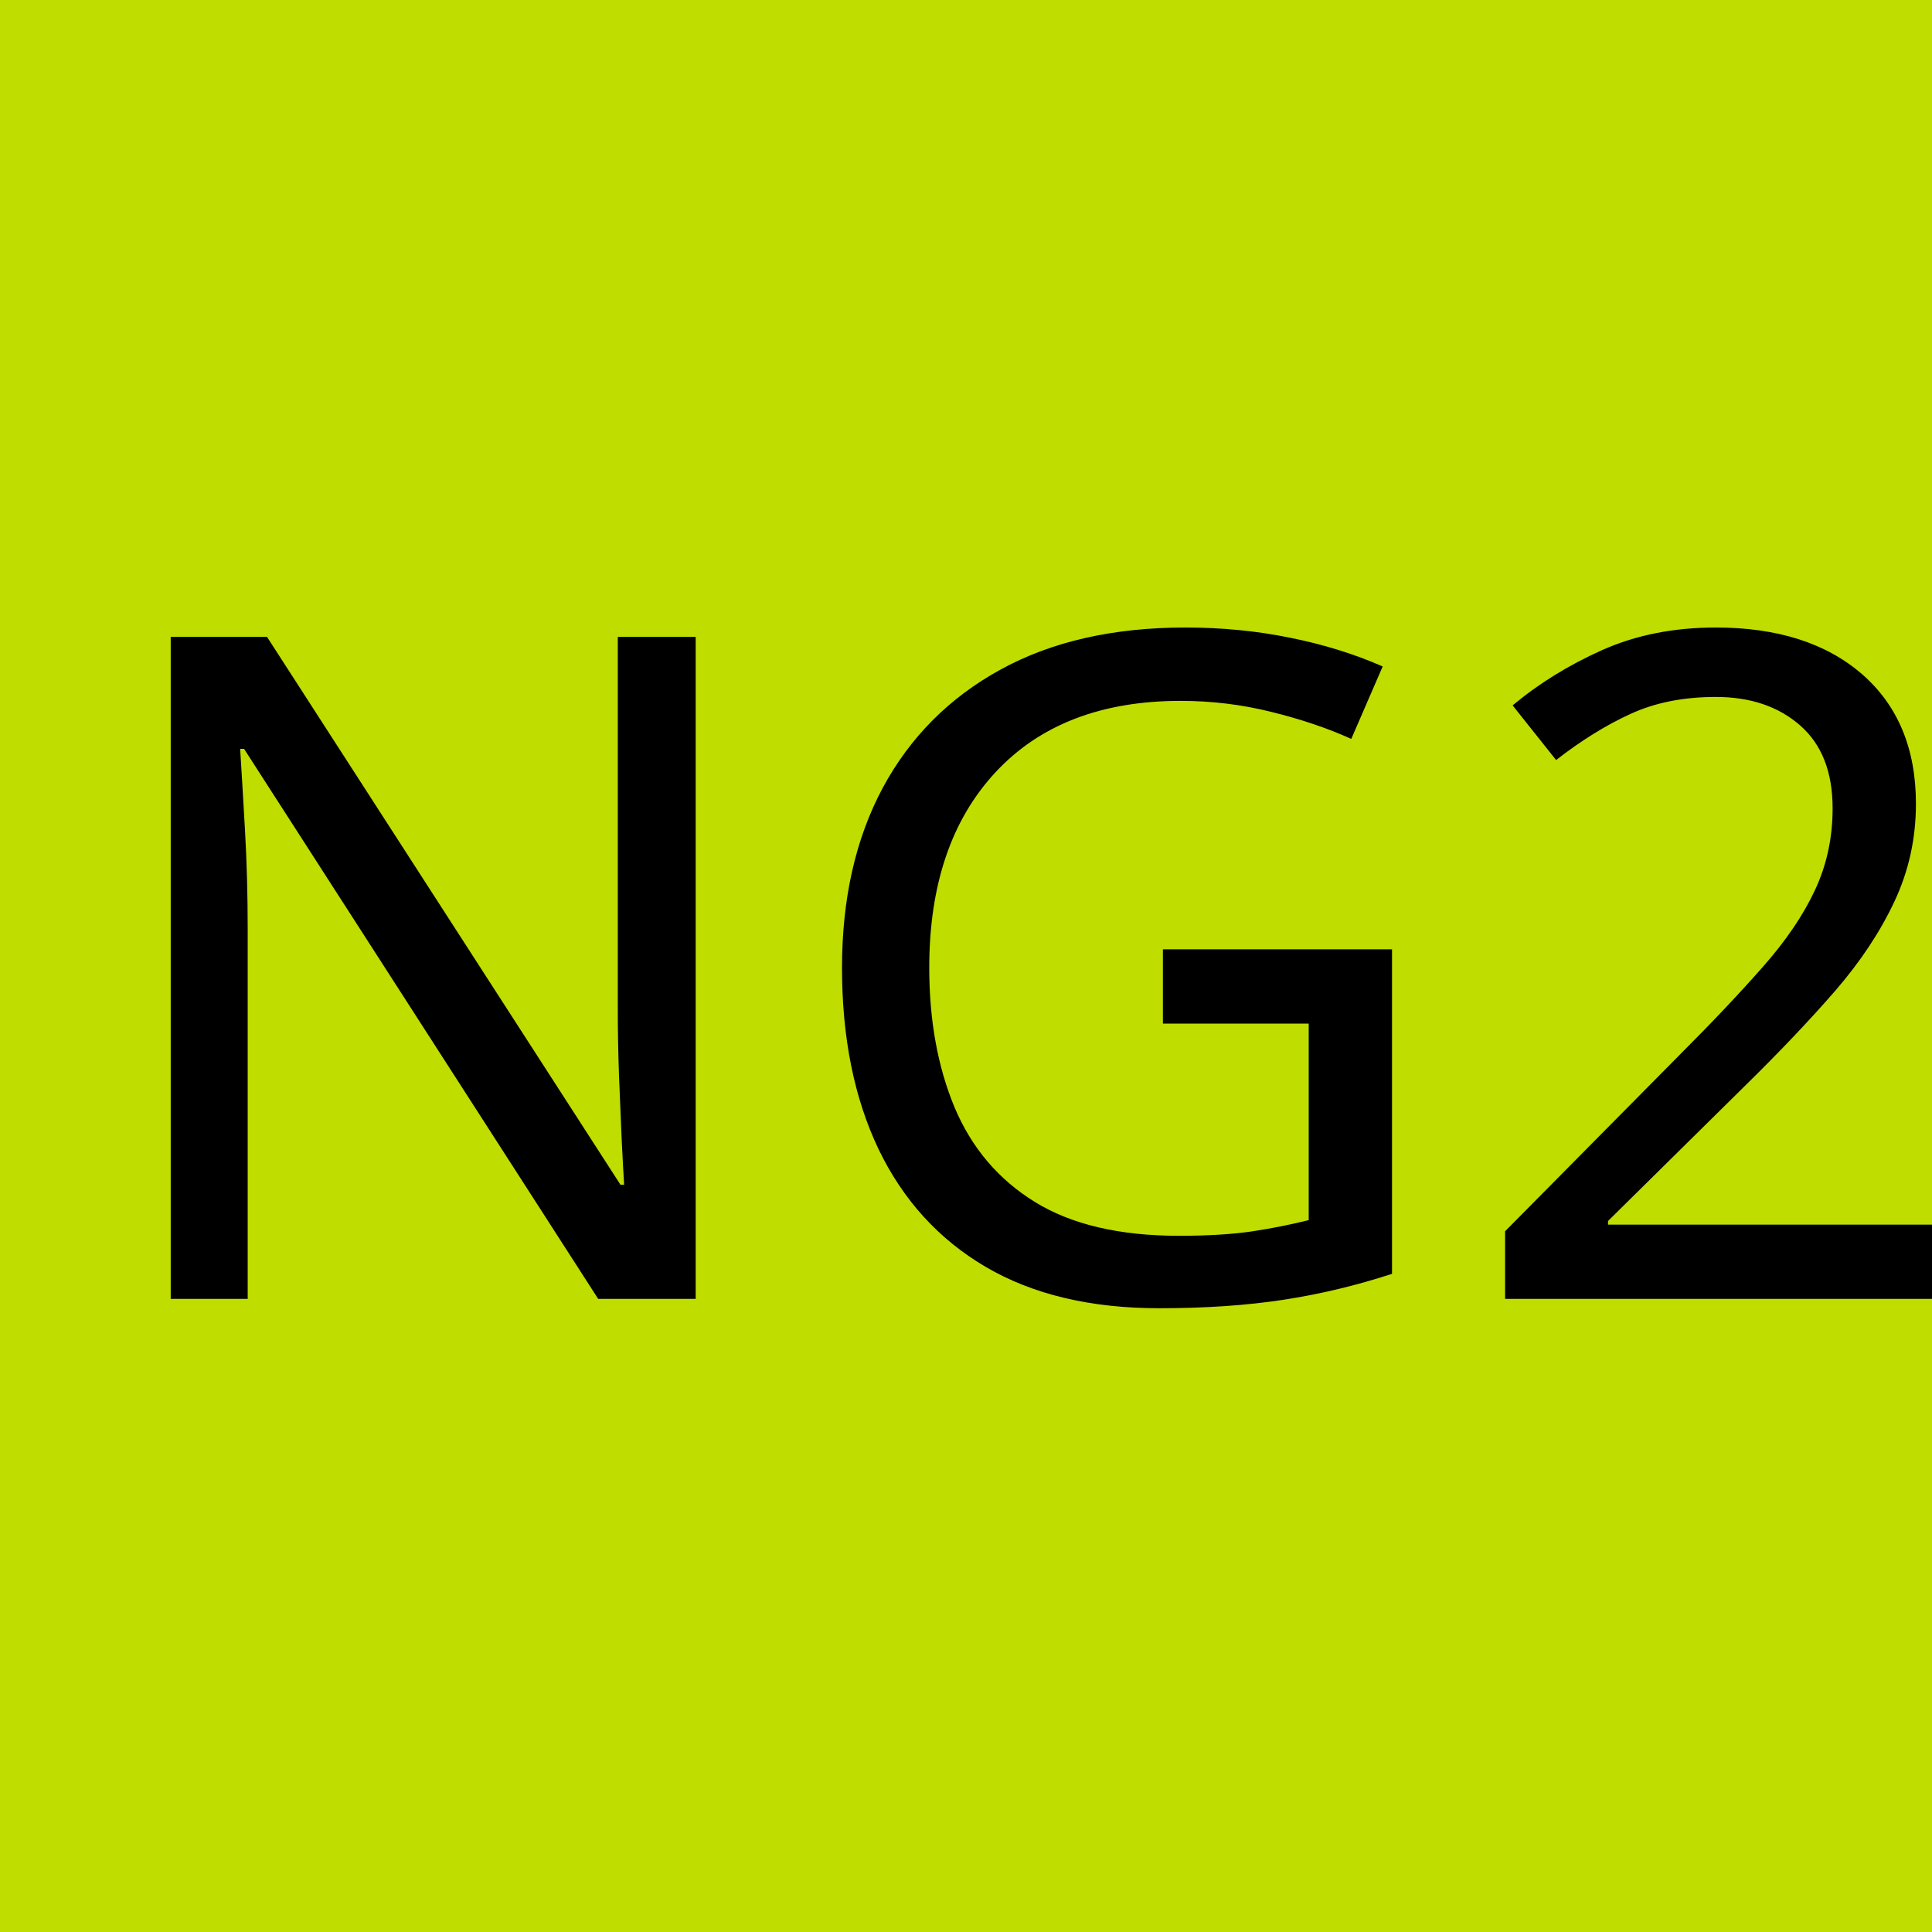
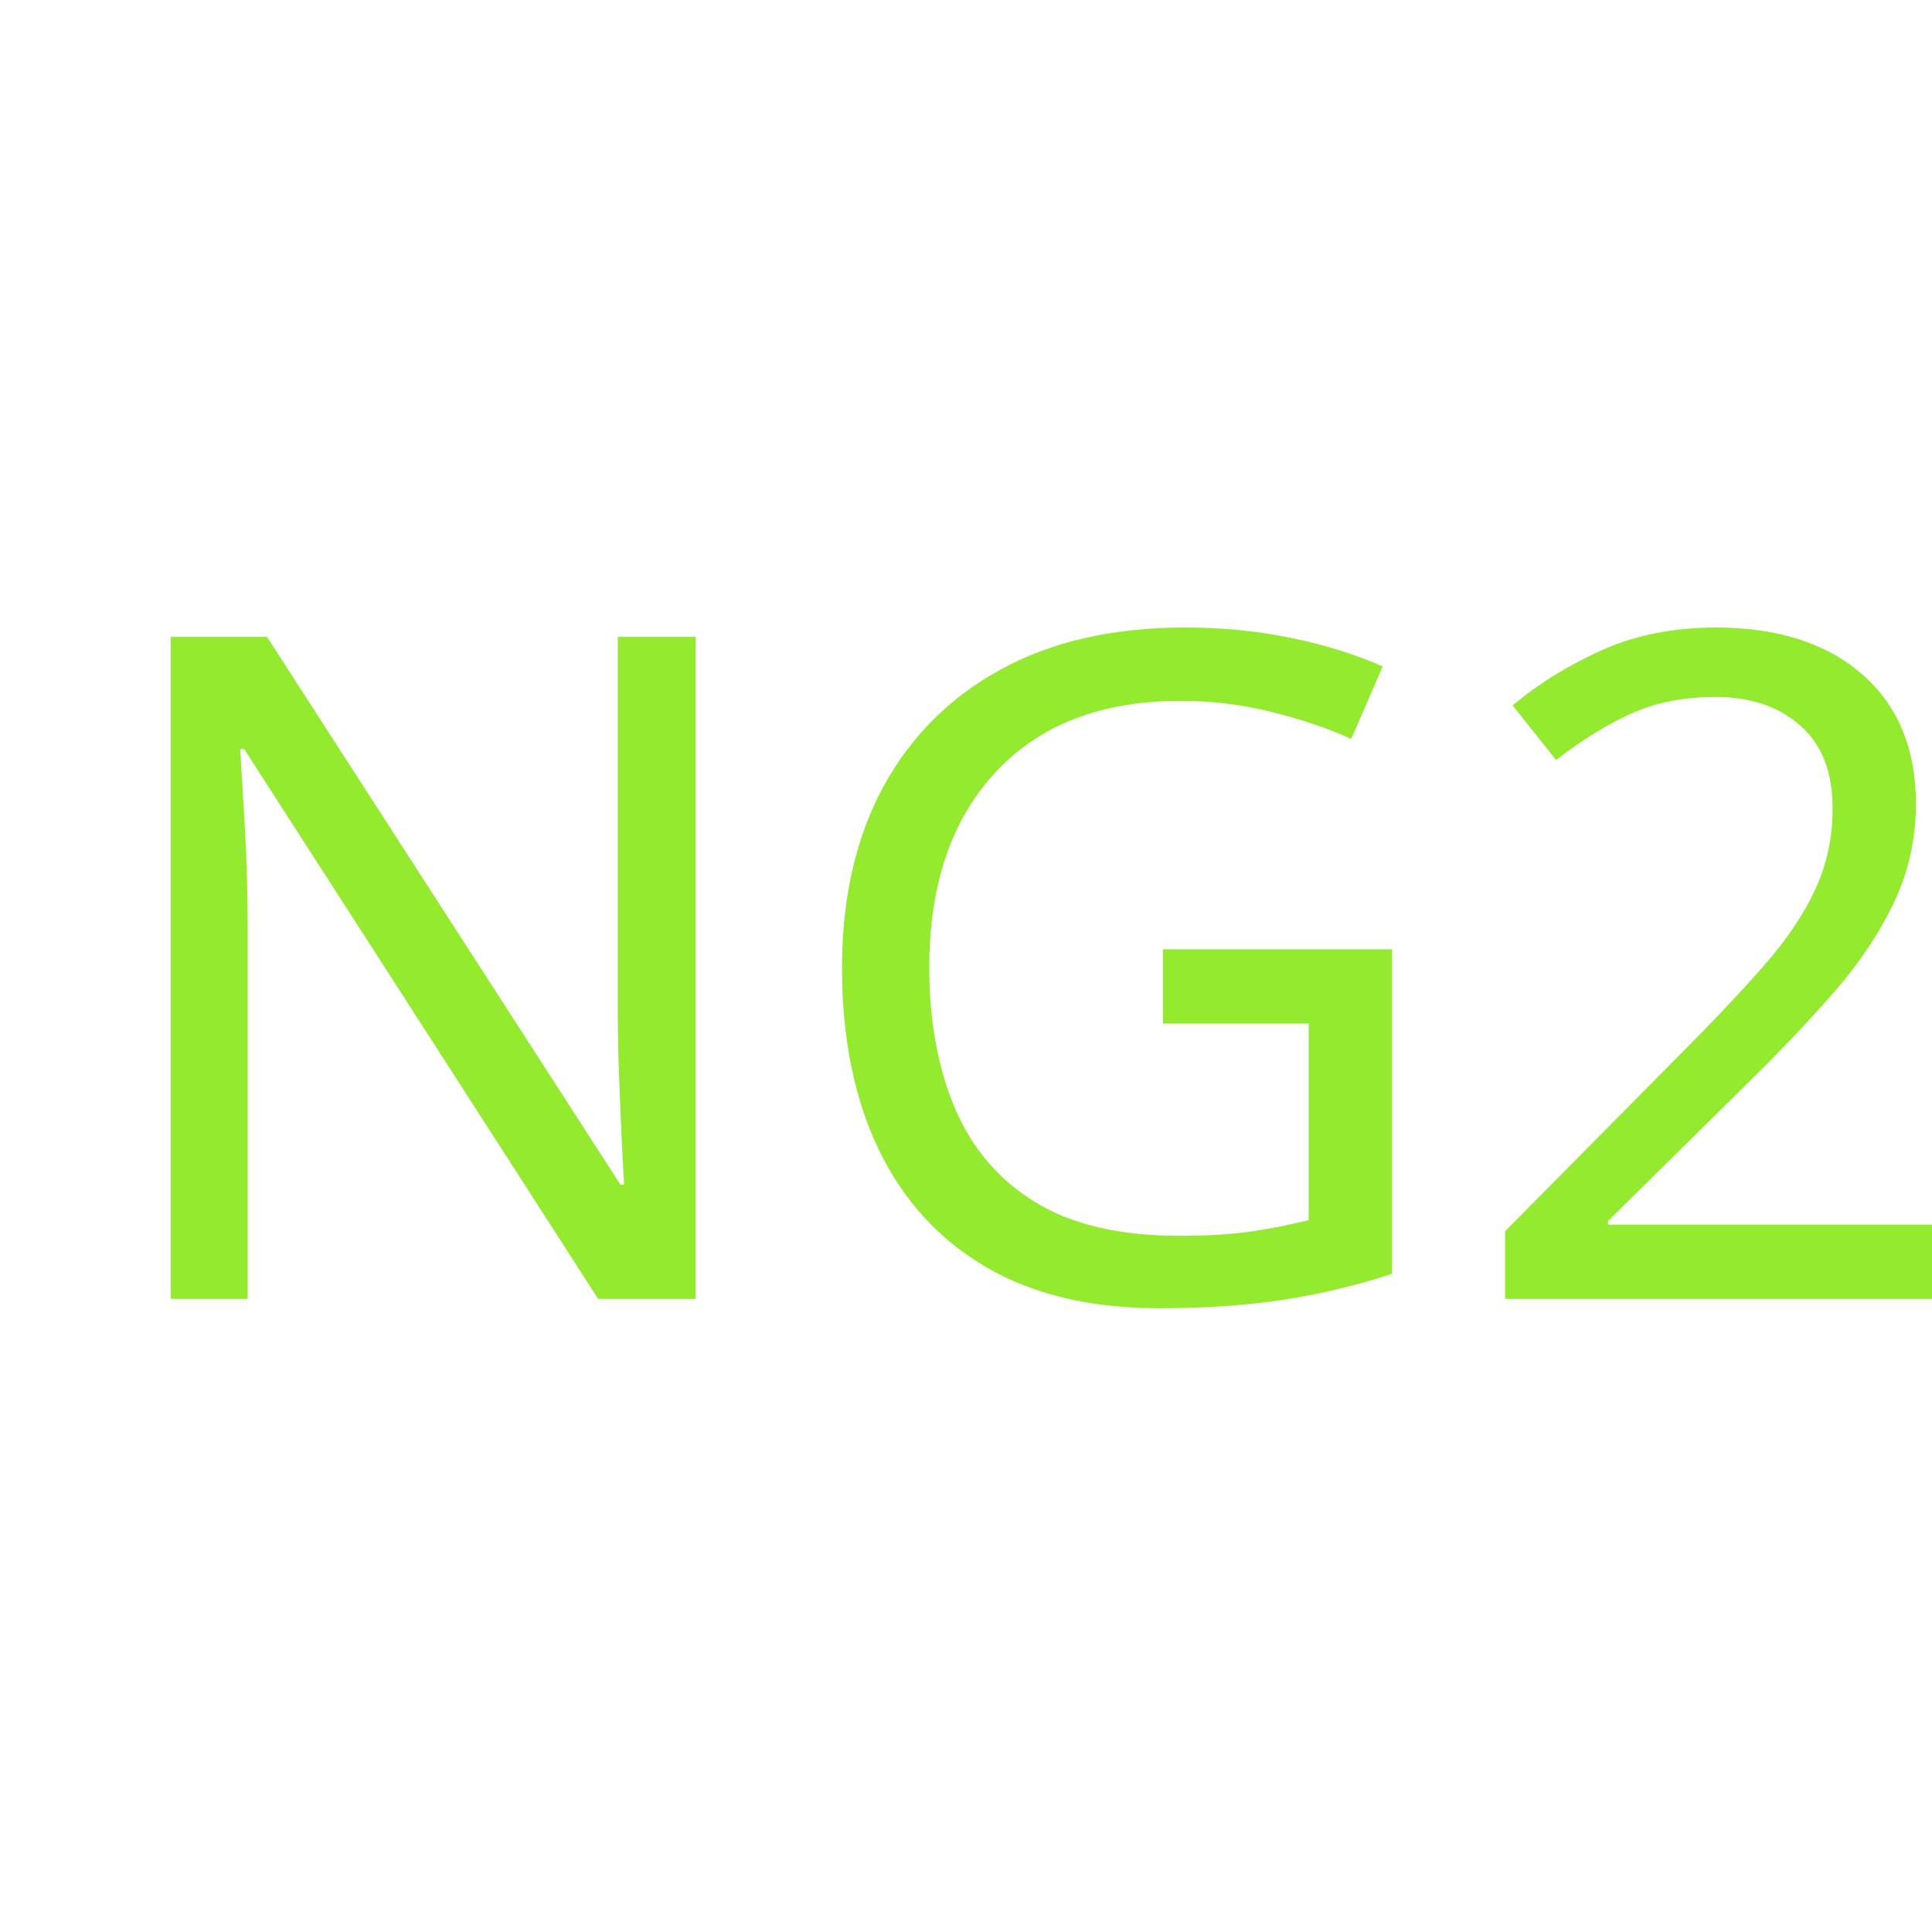
<svg xmlns="http://www.w3.org/2000/svg" id="Layer_1" version="1.1" viewBox="0 0 100 100">
  <defs>
    <style>
      .st0 {
+         fill: #94ea2f;
        font-family: InputMono-Regular, 'Input Mono';
        font-size: 48px;
      }
- 
-       .st1 {
-         fill: #c0dd00;
-       }
    </style>
  </defs>
-   <rect class="st1" width="100" height="100" />
  <text class="st0" transform="translate(4.18 67.23)">
    <tspan x="0" y="0">NG2</tspan>
  </text>
</svg>
